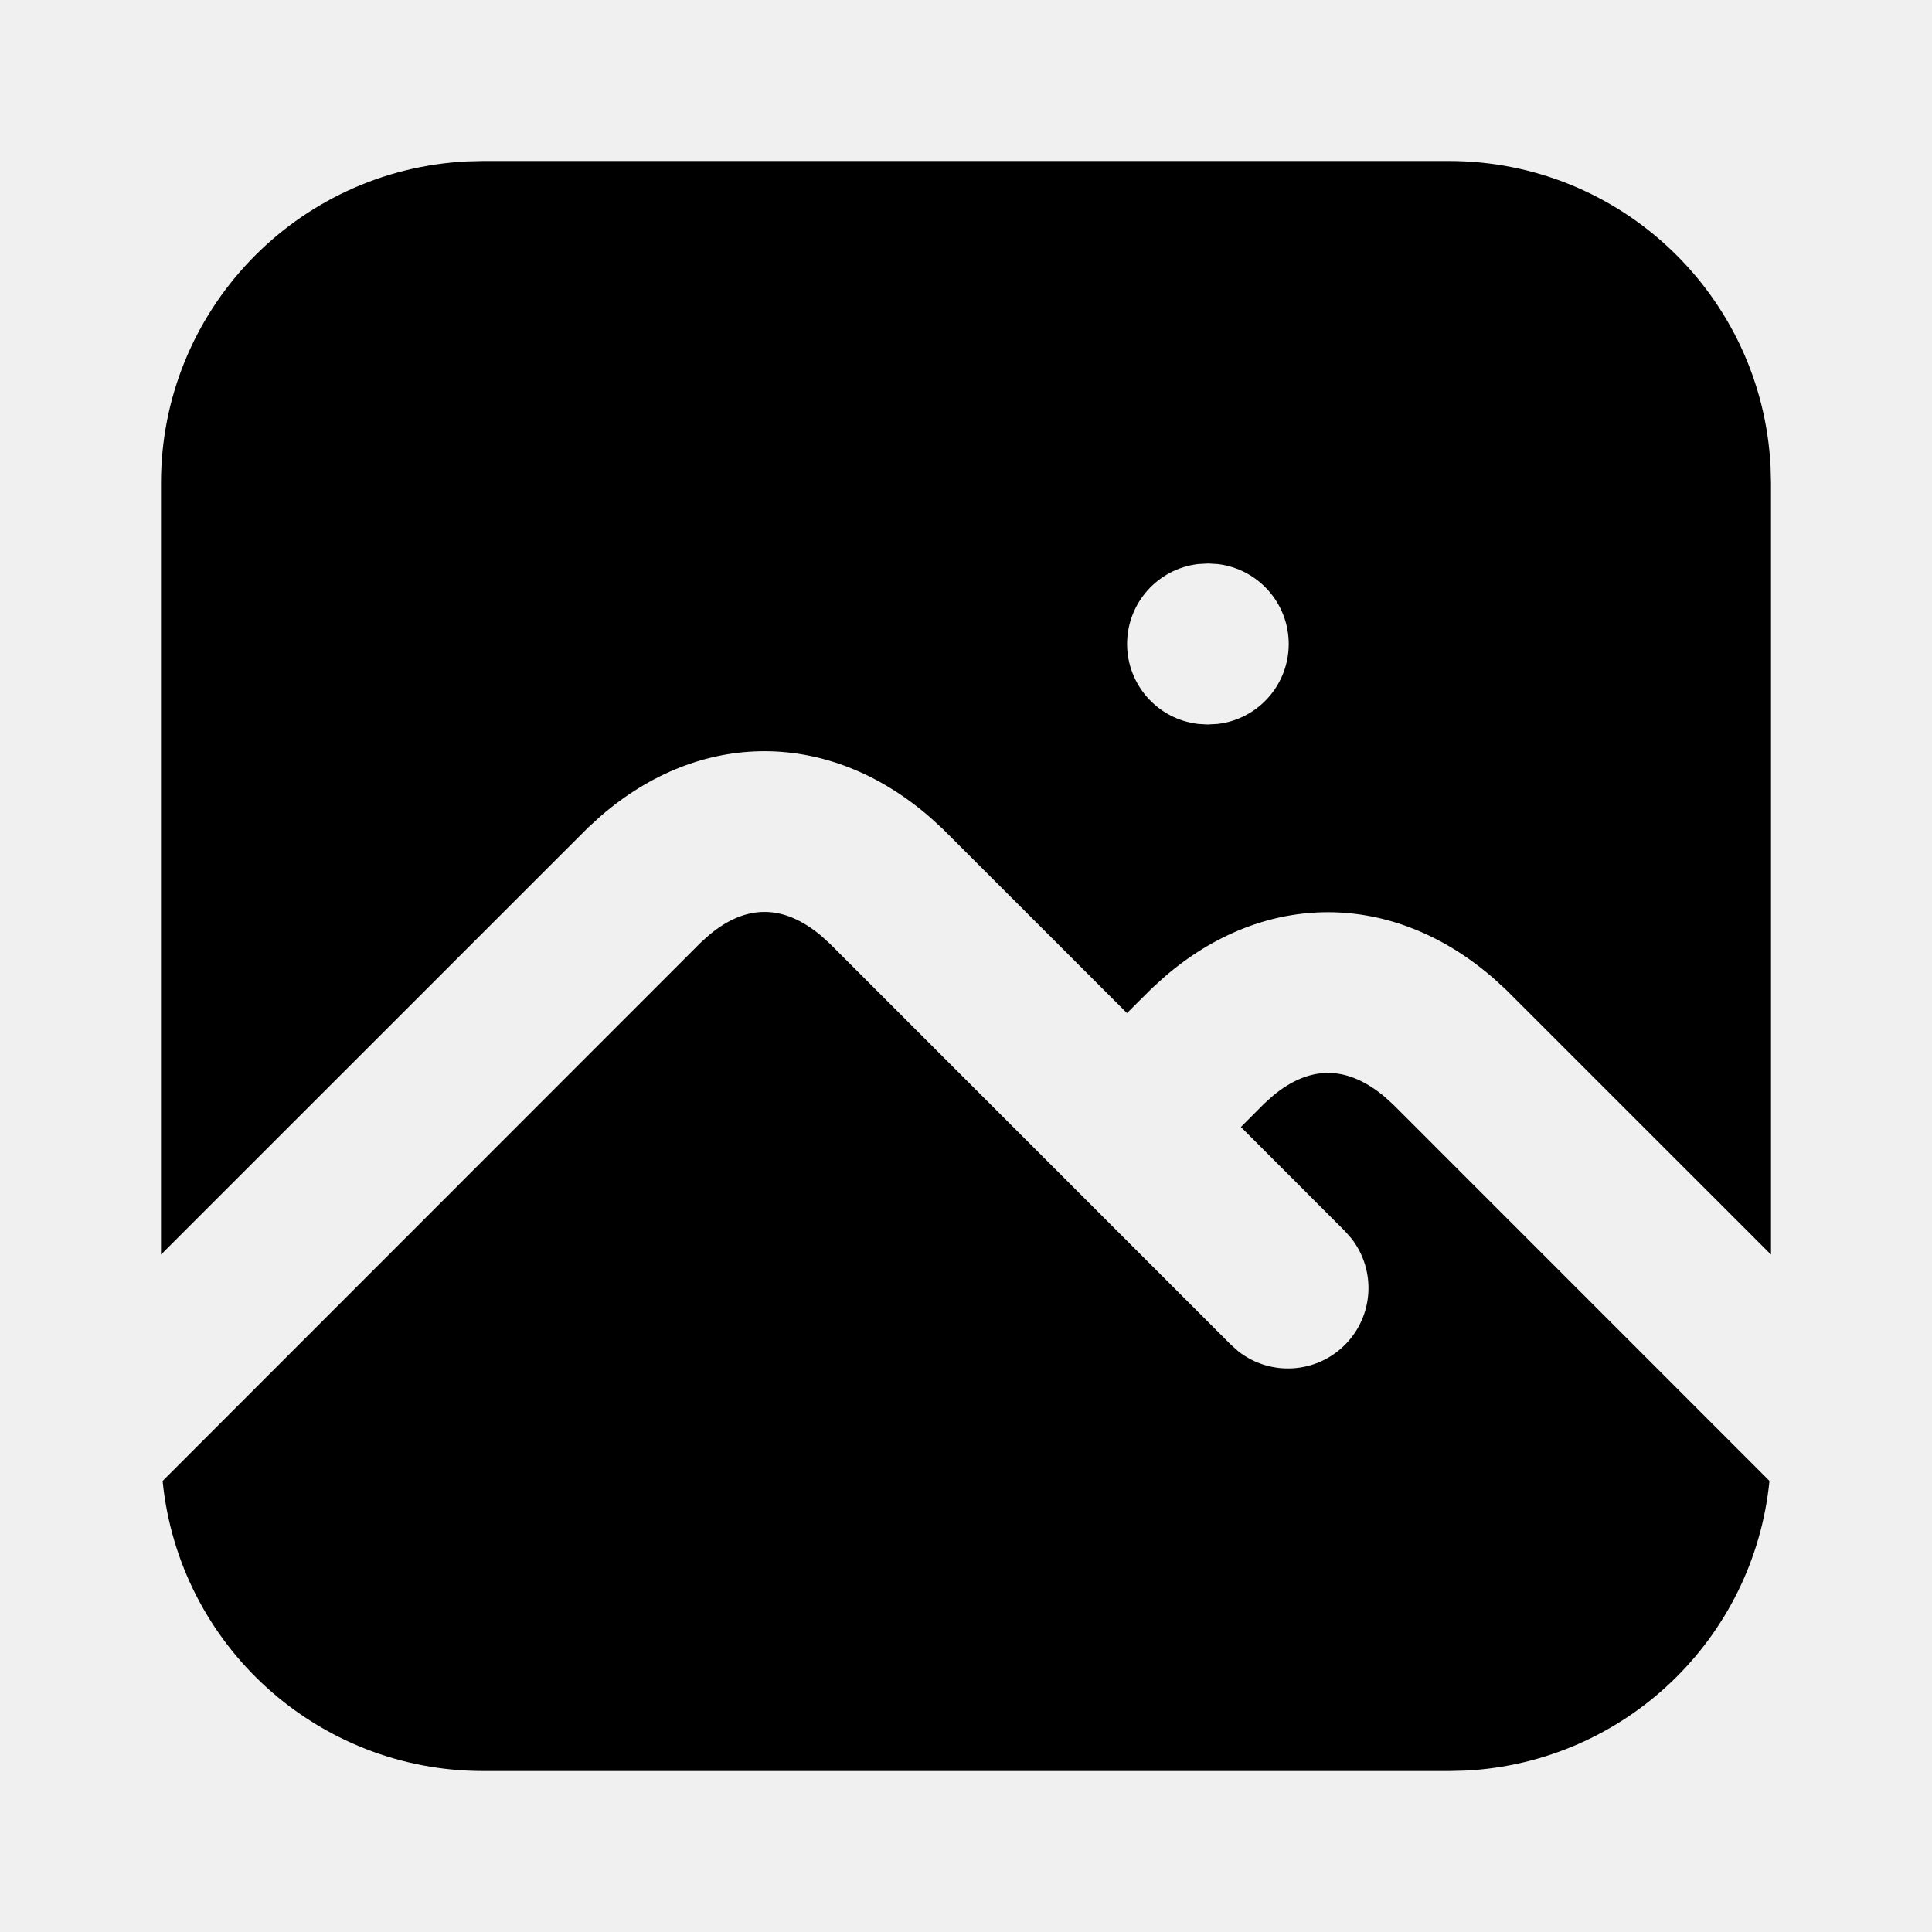
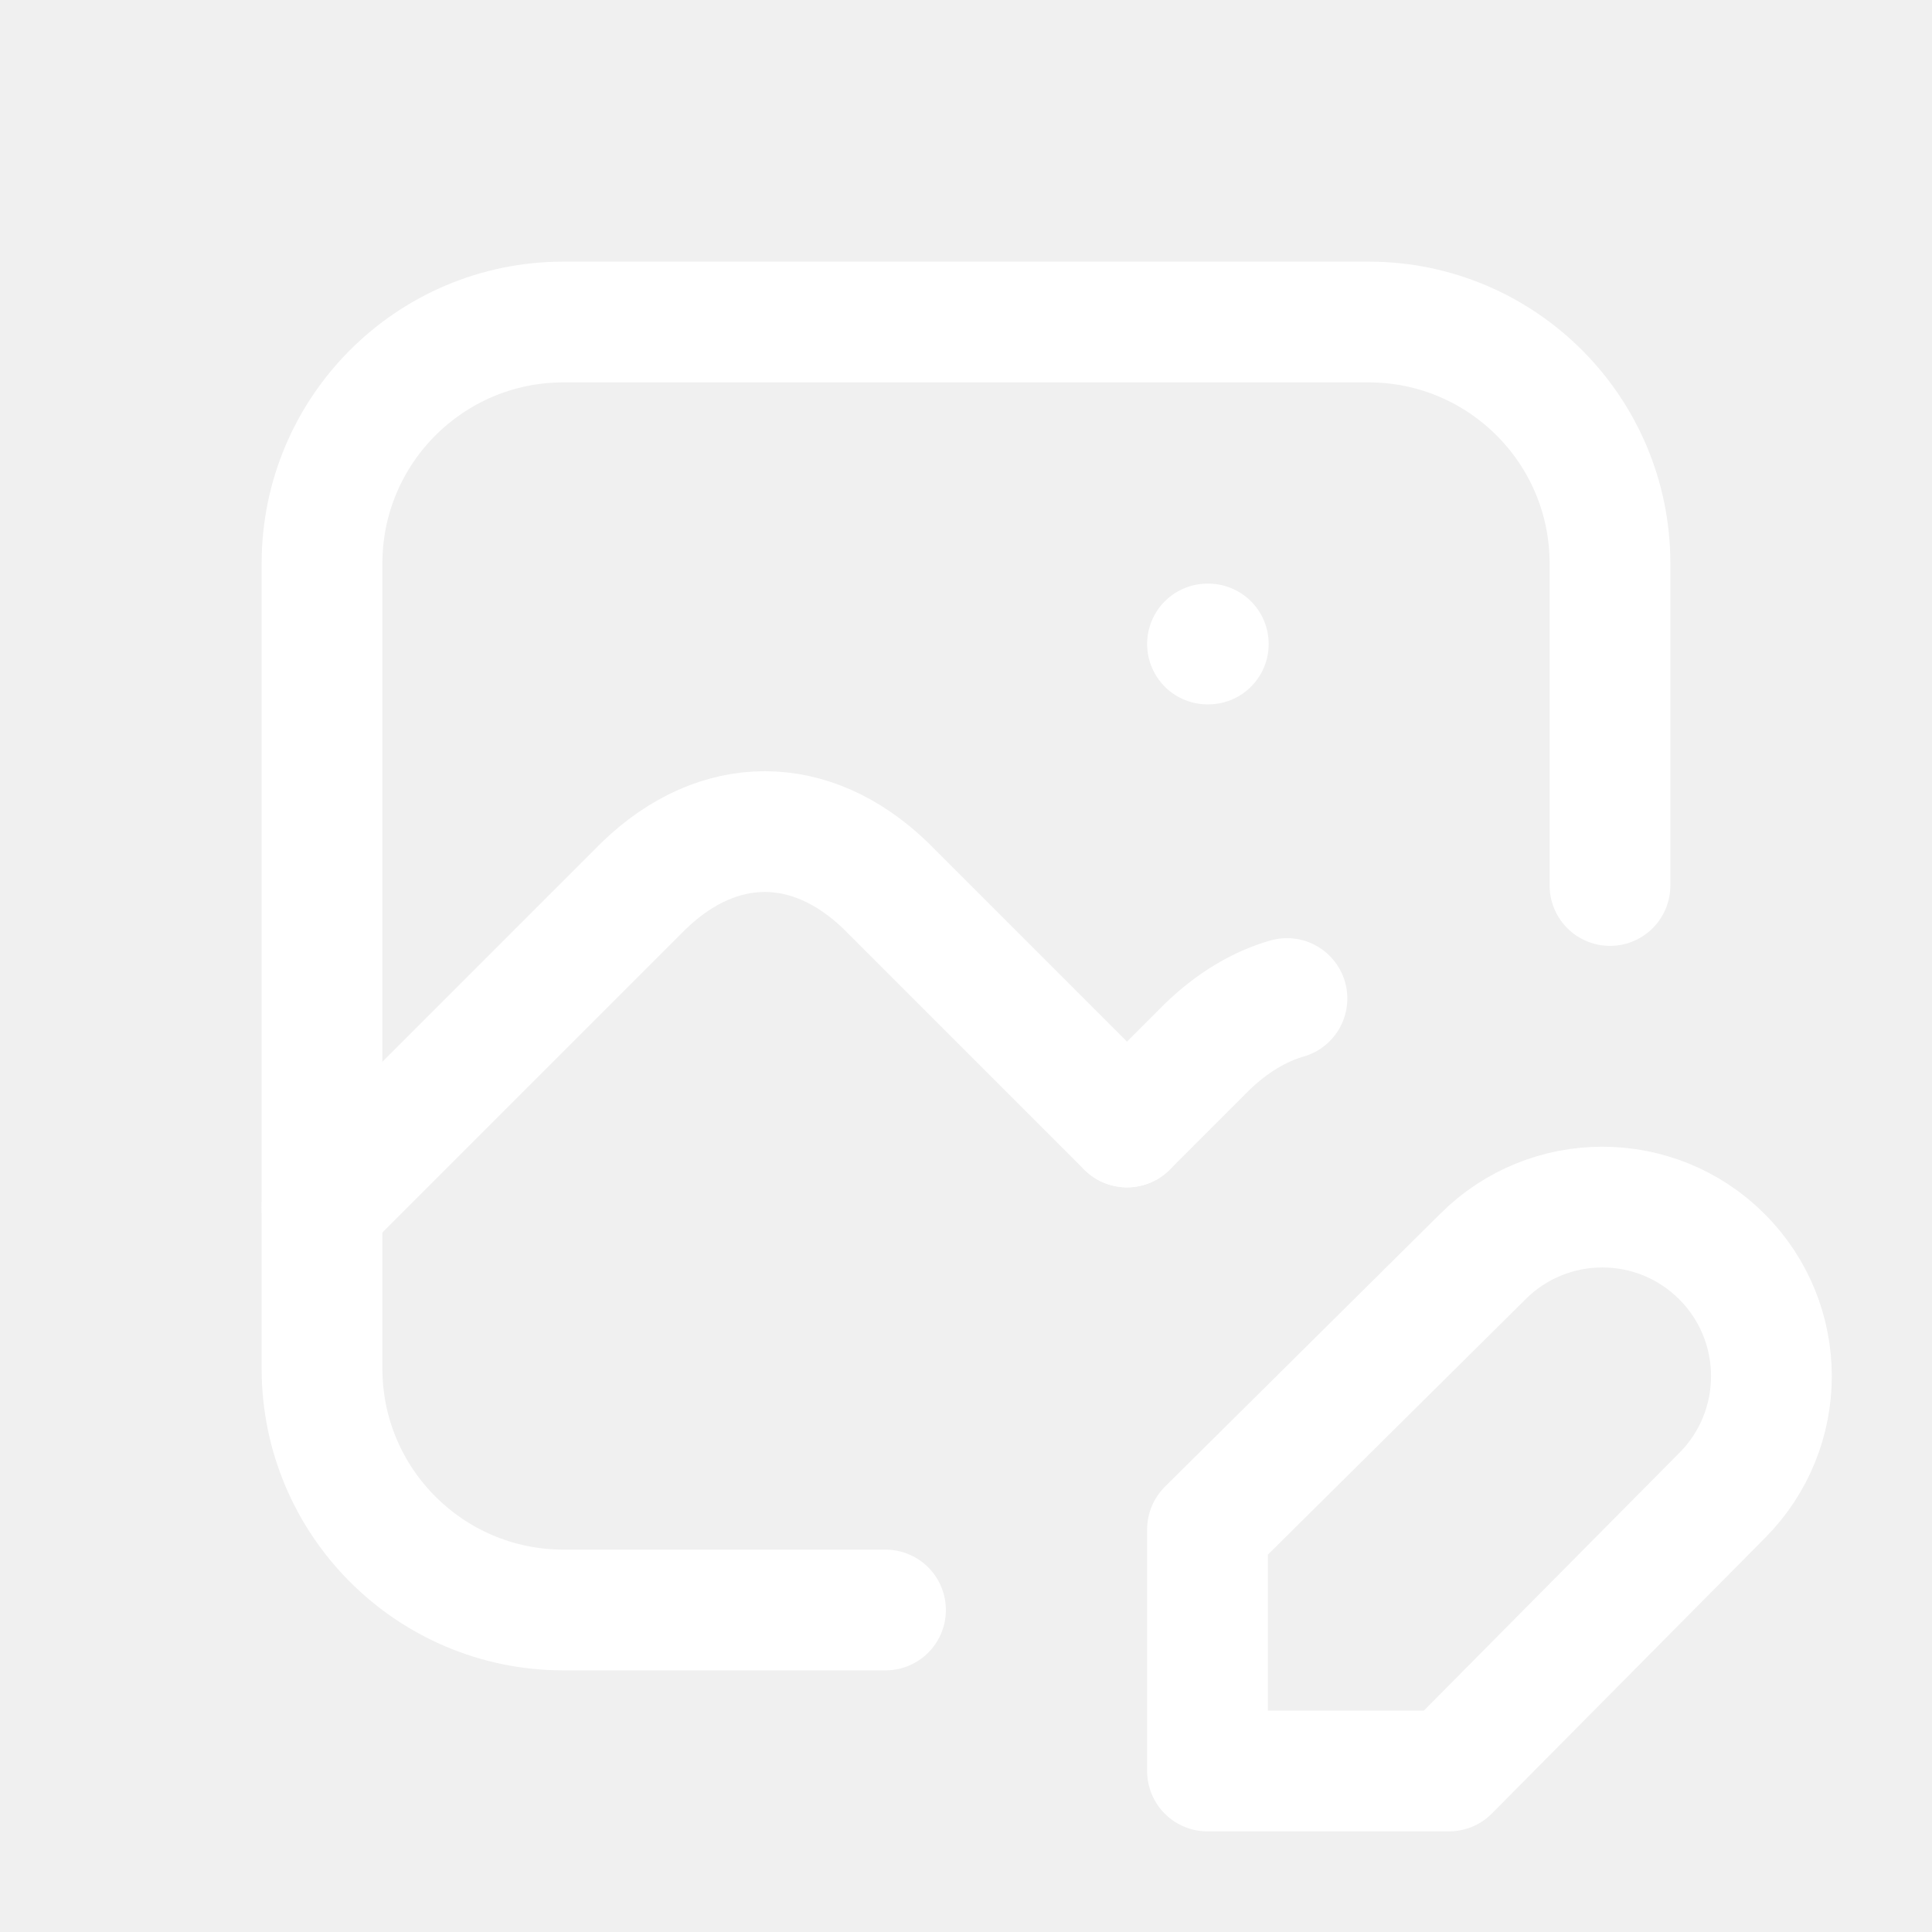
- <svg xmlns="http://www.w3.org/2000/svg" class="icon icon-tabler icon-tabler-photo-filled" width="40" height="40" viewBox="0 0 24 24" stroke-width="1.5" stroke="#00abfb" fill="none" stroke-linecap="round" stroke-linejoin="round">
+ <svg xmlns="http://www.w3.org/2000/svg" class="icon icon-tabler icon-tabler-photo-edit" width="40" height="40" viewBox="0 0 24 24" stroke-width="1.5" stroke="#ffffff" fill="none" stroke-linecap="round" stroke-linejoin="round">
  <path stroke="none" d="M0 0h24v24H0z" fill="none" />
-   <path d="M8.813 11.612c.457 -.38 .918 -.38 1.386 .011l.108 .098l4.986 4.986l.094 .083a1 1 0 0 0 1.403 -1.403l-.083 -.094l-1.292 -1.293l.292 -.293l.106 -.095c.457 -.38 .918 -.38 1.386 .011l.108 .098l4.674 4.675a4 4 0 0 1 -3.775 3.599l-.206 .005h-12a4 4 0 0 1 -3.98 -3.603l6.687 -6.69l.106 -.095zm9.187 -9.612a4 4 0 0 1 3.995 3.8l.005 .2v9.585l-3.293 -3.292l-.15 -.137c-1.256 -1.095 -2.85 -1.097 -4.096 -.017l-.154 .14l-.307 .306l-2.293 -2.292l-.15 -.137c-1.256 -1.095 -2.85 -1.097 -4.096 -.017l-.154 .14l-5.307 5.306v-9.585a4 4 0 0 1 3.8 -3.995l.2 -.005h12zm-2.99 5l-.127 .007a1 1 0 0 0 0 1.986l.117 .007l.127 -.007a1 1 0 0 0 0 -1.986l-.117 -.007z" stroke-width="0" fill="currentColor" />
+   <path d="M15 8h.01" />
+   <path d="M11 20h-4a3 3 0 0 1 -3 -3v-10a3 3 0 0 1 3 -3h10a3 3 0 0 1 3 3v4" />
+   <path d="M4 15l4 -4c.928 -.893 2.072 -.893 3 0l3 3" />
+   <path d="M14 14l1 -1c.31 -.298 .644 -.497 .987 -.596" />
+   <path d="M18.42 15.61a2.1 2.1 0 0 1 2.97 2.97l-3.39 3.42h-3v-3l3.42 -3.39z" />
</svg>
